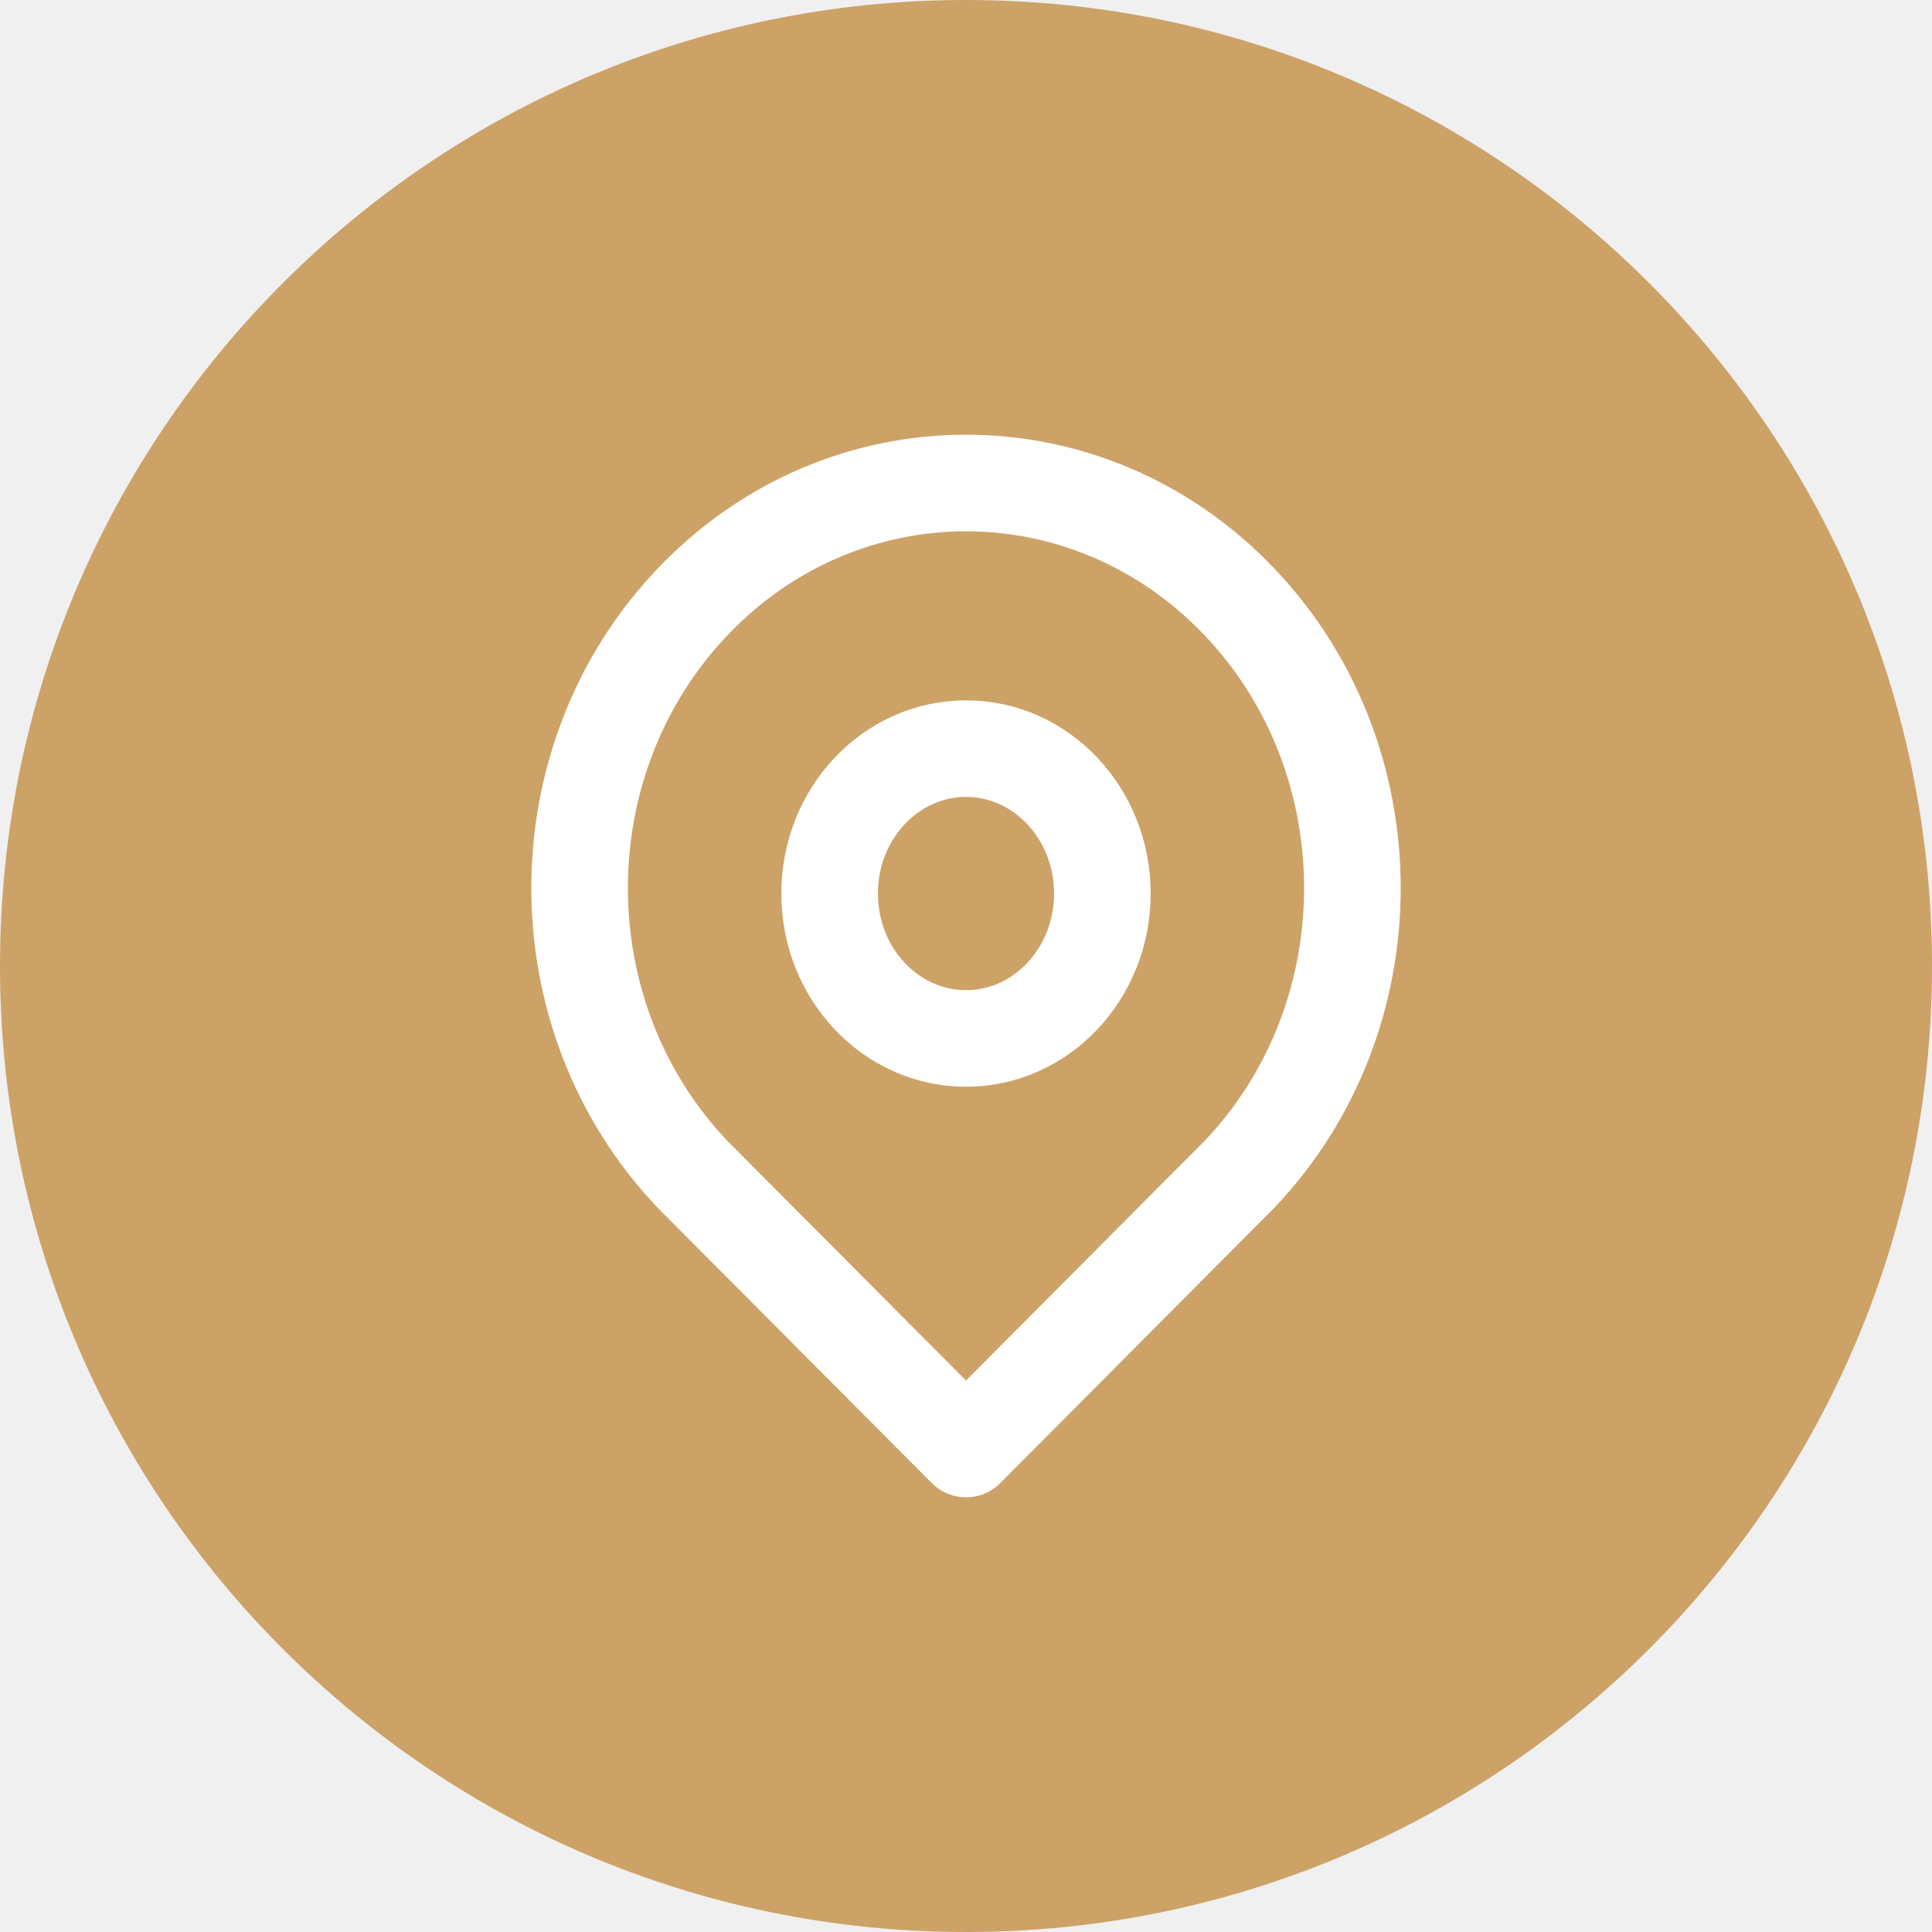
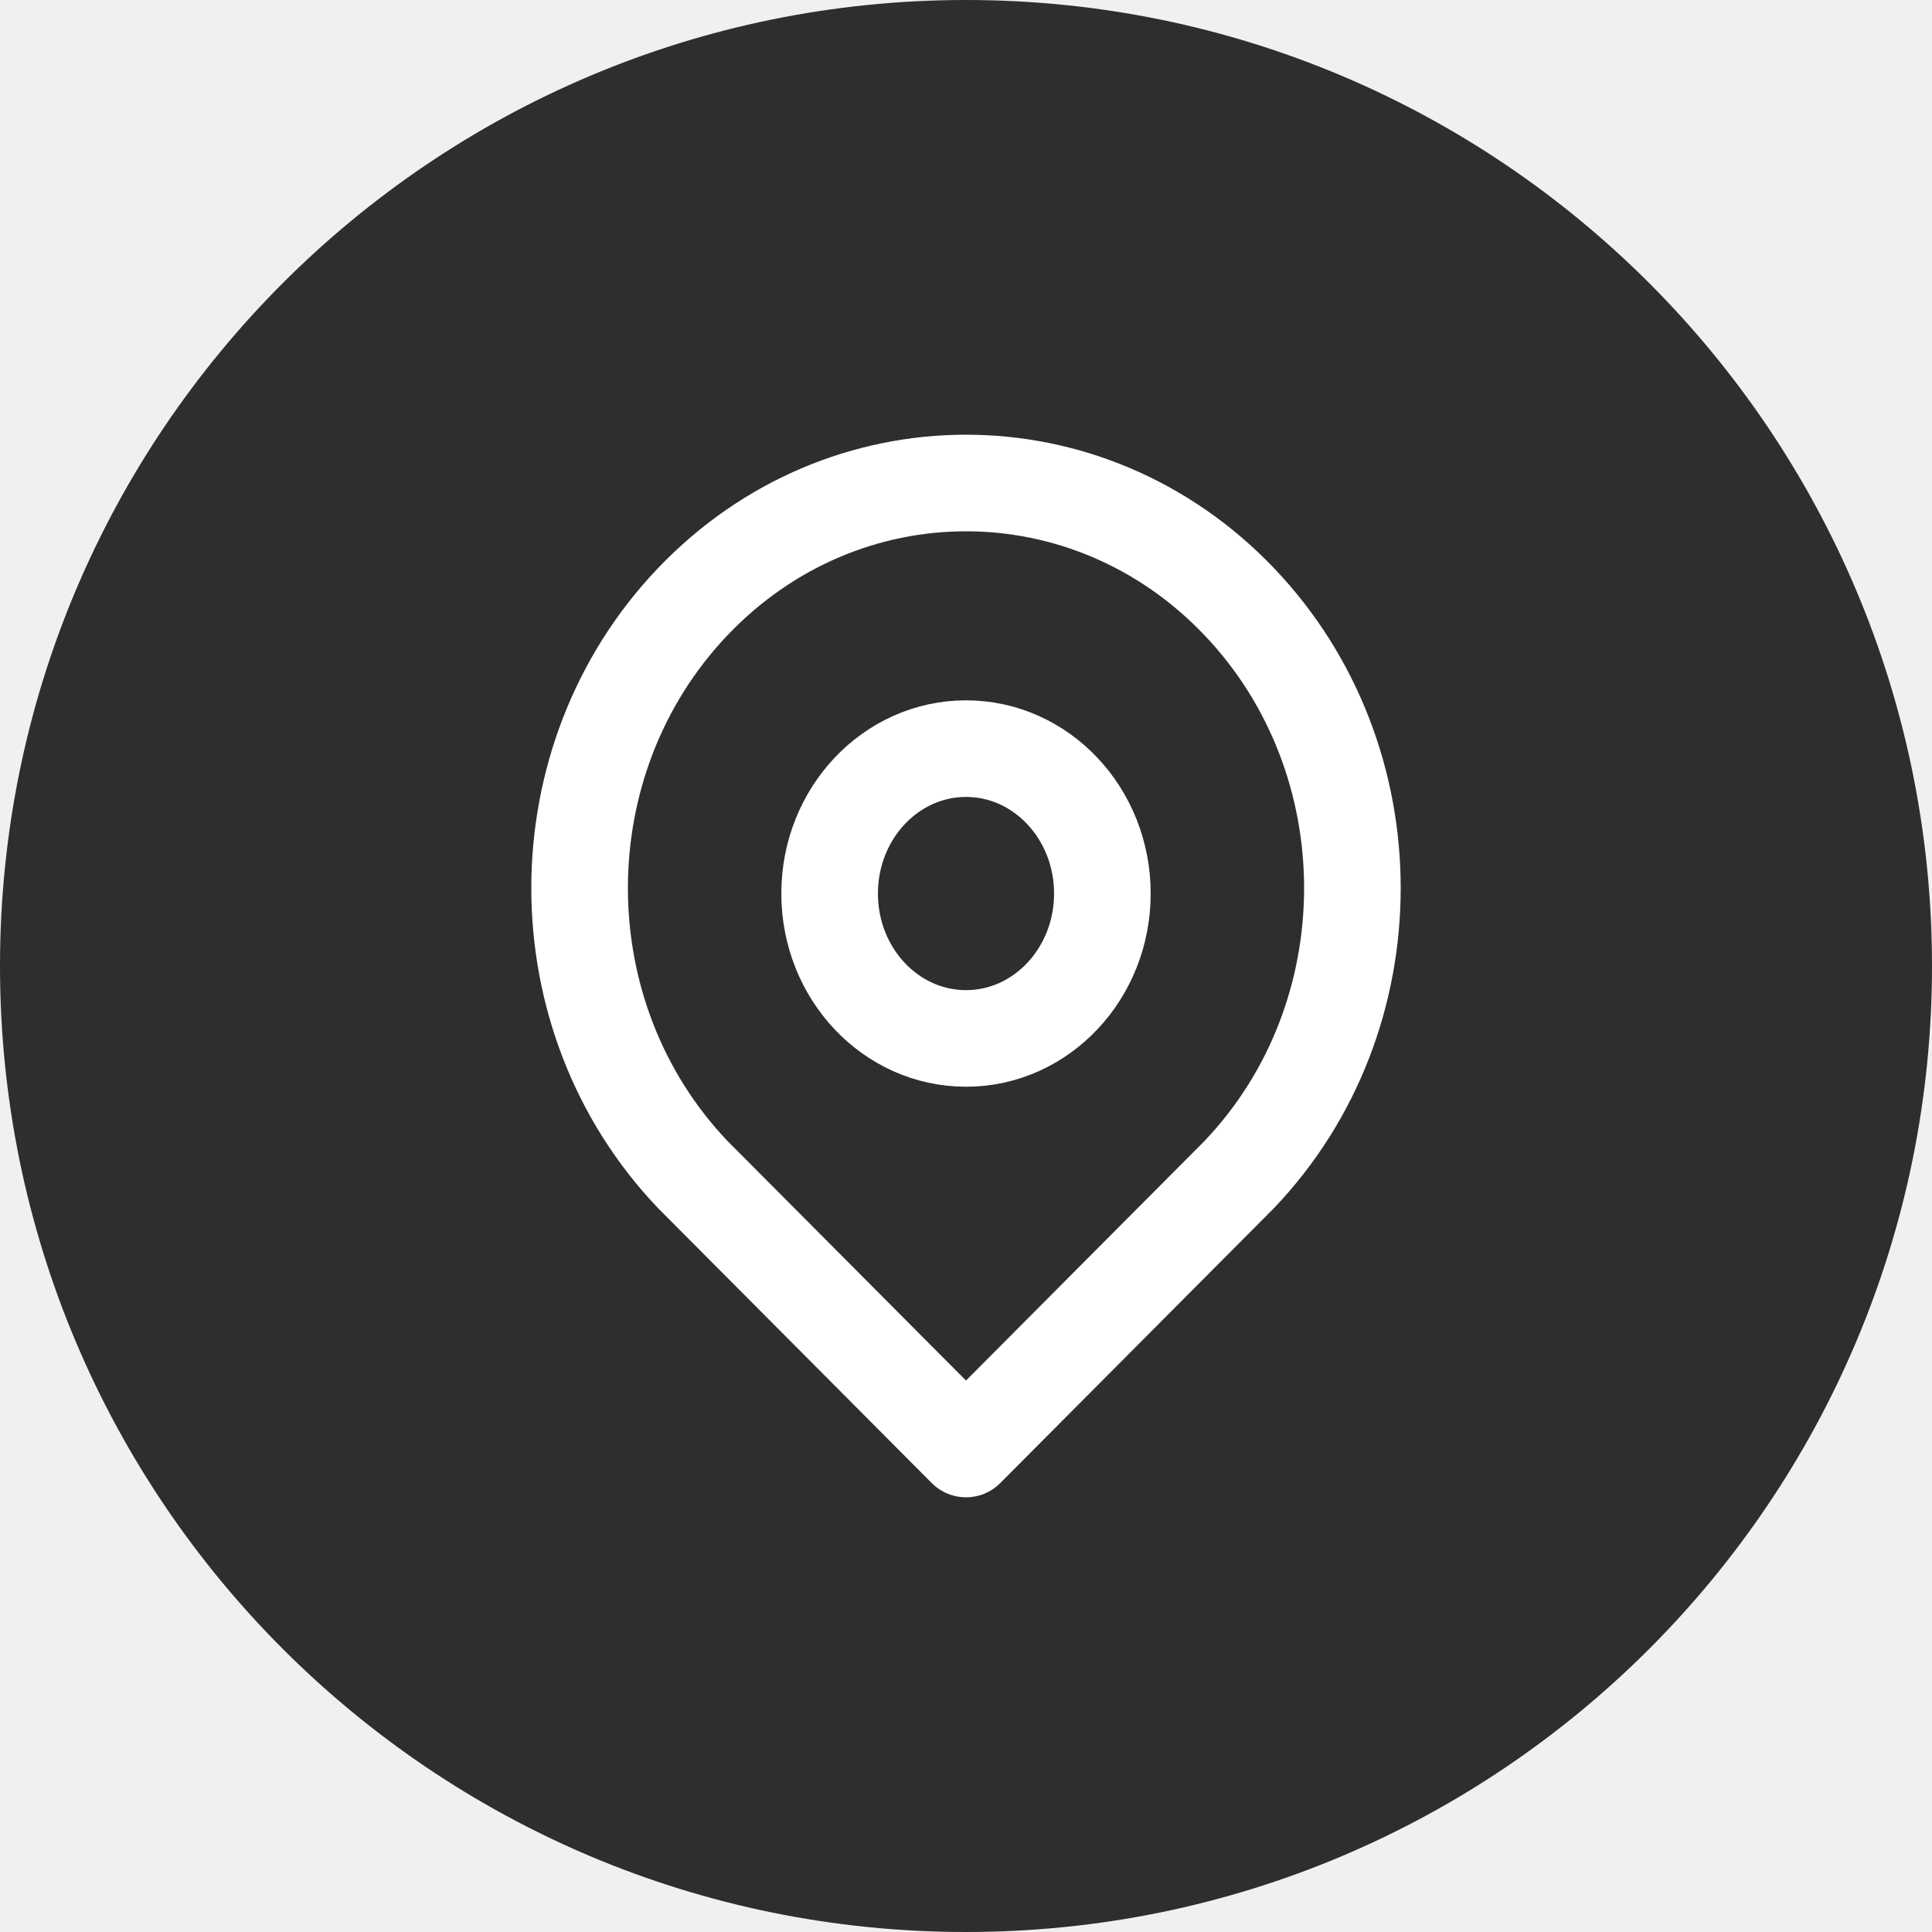
<svg xmlns="http://www.w3.org/2000/svg" width="40" height="40" viewBox="0 0 40 40" fill="none">
-   <circle cx="20" cy="20" r="20" fill="#CDA267" />
+   <circle cx="20" cy="20" r="20" fill="#2E2E2E" />
  <path fill-rule="evenodd" clip-rule="evenodd" d="M13.657 14.318C16.781 11.042 16.781 5.732 13.657 2.457C10.533 -0.819 5.467 -0.819 2.343 2.457C-0.781 5.732 -0.781 11.042 2.343 14.318L8 20L13.657 14.318Z" transform="translate(12 10)" stroke="white" stroke-width="2" stroke-linecap="round" stroke-linejoin="round" />
-   <path fill-rule="evenodd" clip-rule="evenodd" d="M2.824 6C4.383 6 5.647 4.657 5.647 3C5.647 1.343 4.383 0 2.824 0C1.264 0 0 1.343 0 3C0 4.657 1.264 6 2.824 6Z" transform="translate(17.1765 15.4998)" stroke="white" stroke-width="2" stroke-linecap="round" stroke-linejoin="round" />
+   <path fill-rule="evenodd" clip-rule="evenodd" d="M2.824 6C4.383 6 5.647 4.657 5.647 3C5.647 1.343 4.383 0 2.824 0C1.264 0 0 1.343 0 3C0 4.657 1.264 6 2.824 6Z" transform="translate(17.1765 15.4997)" stroke="white" stroke-width="2" stroke-linecap="round" stroke-linejoin="round" />
</svg>
